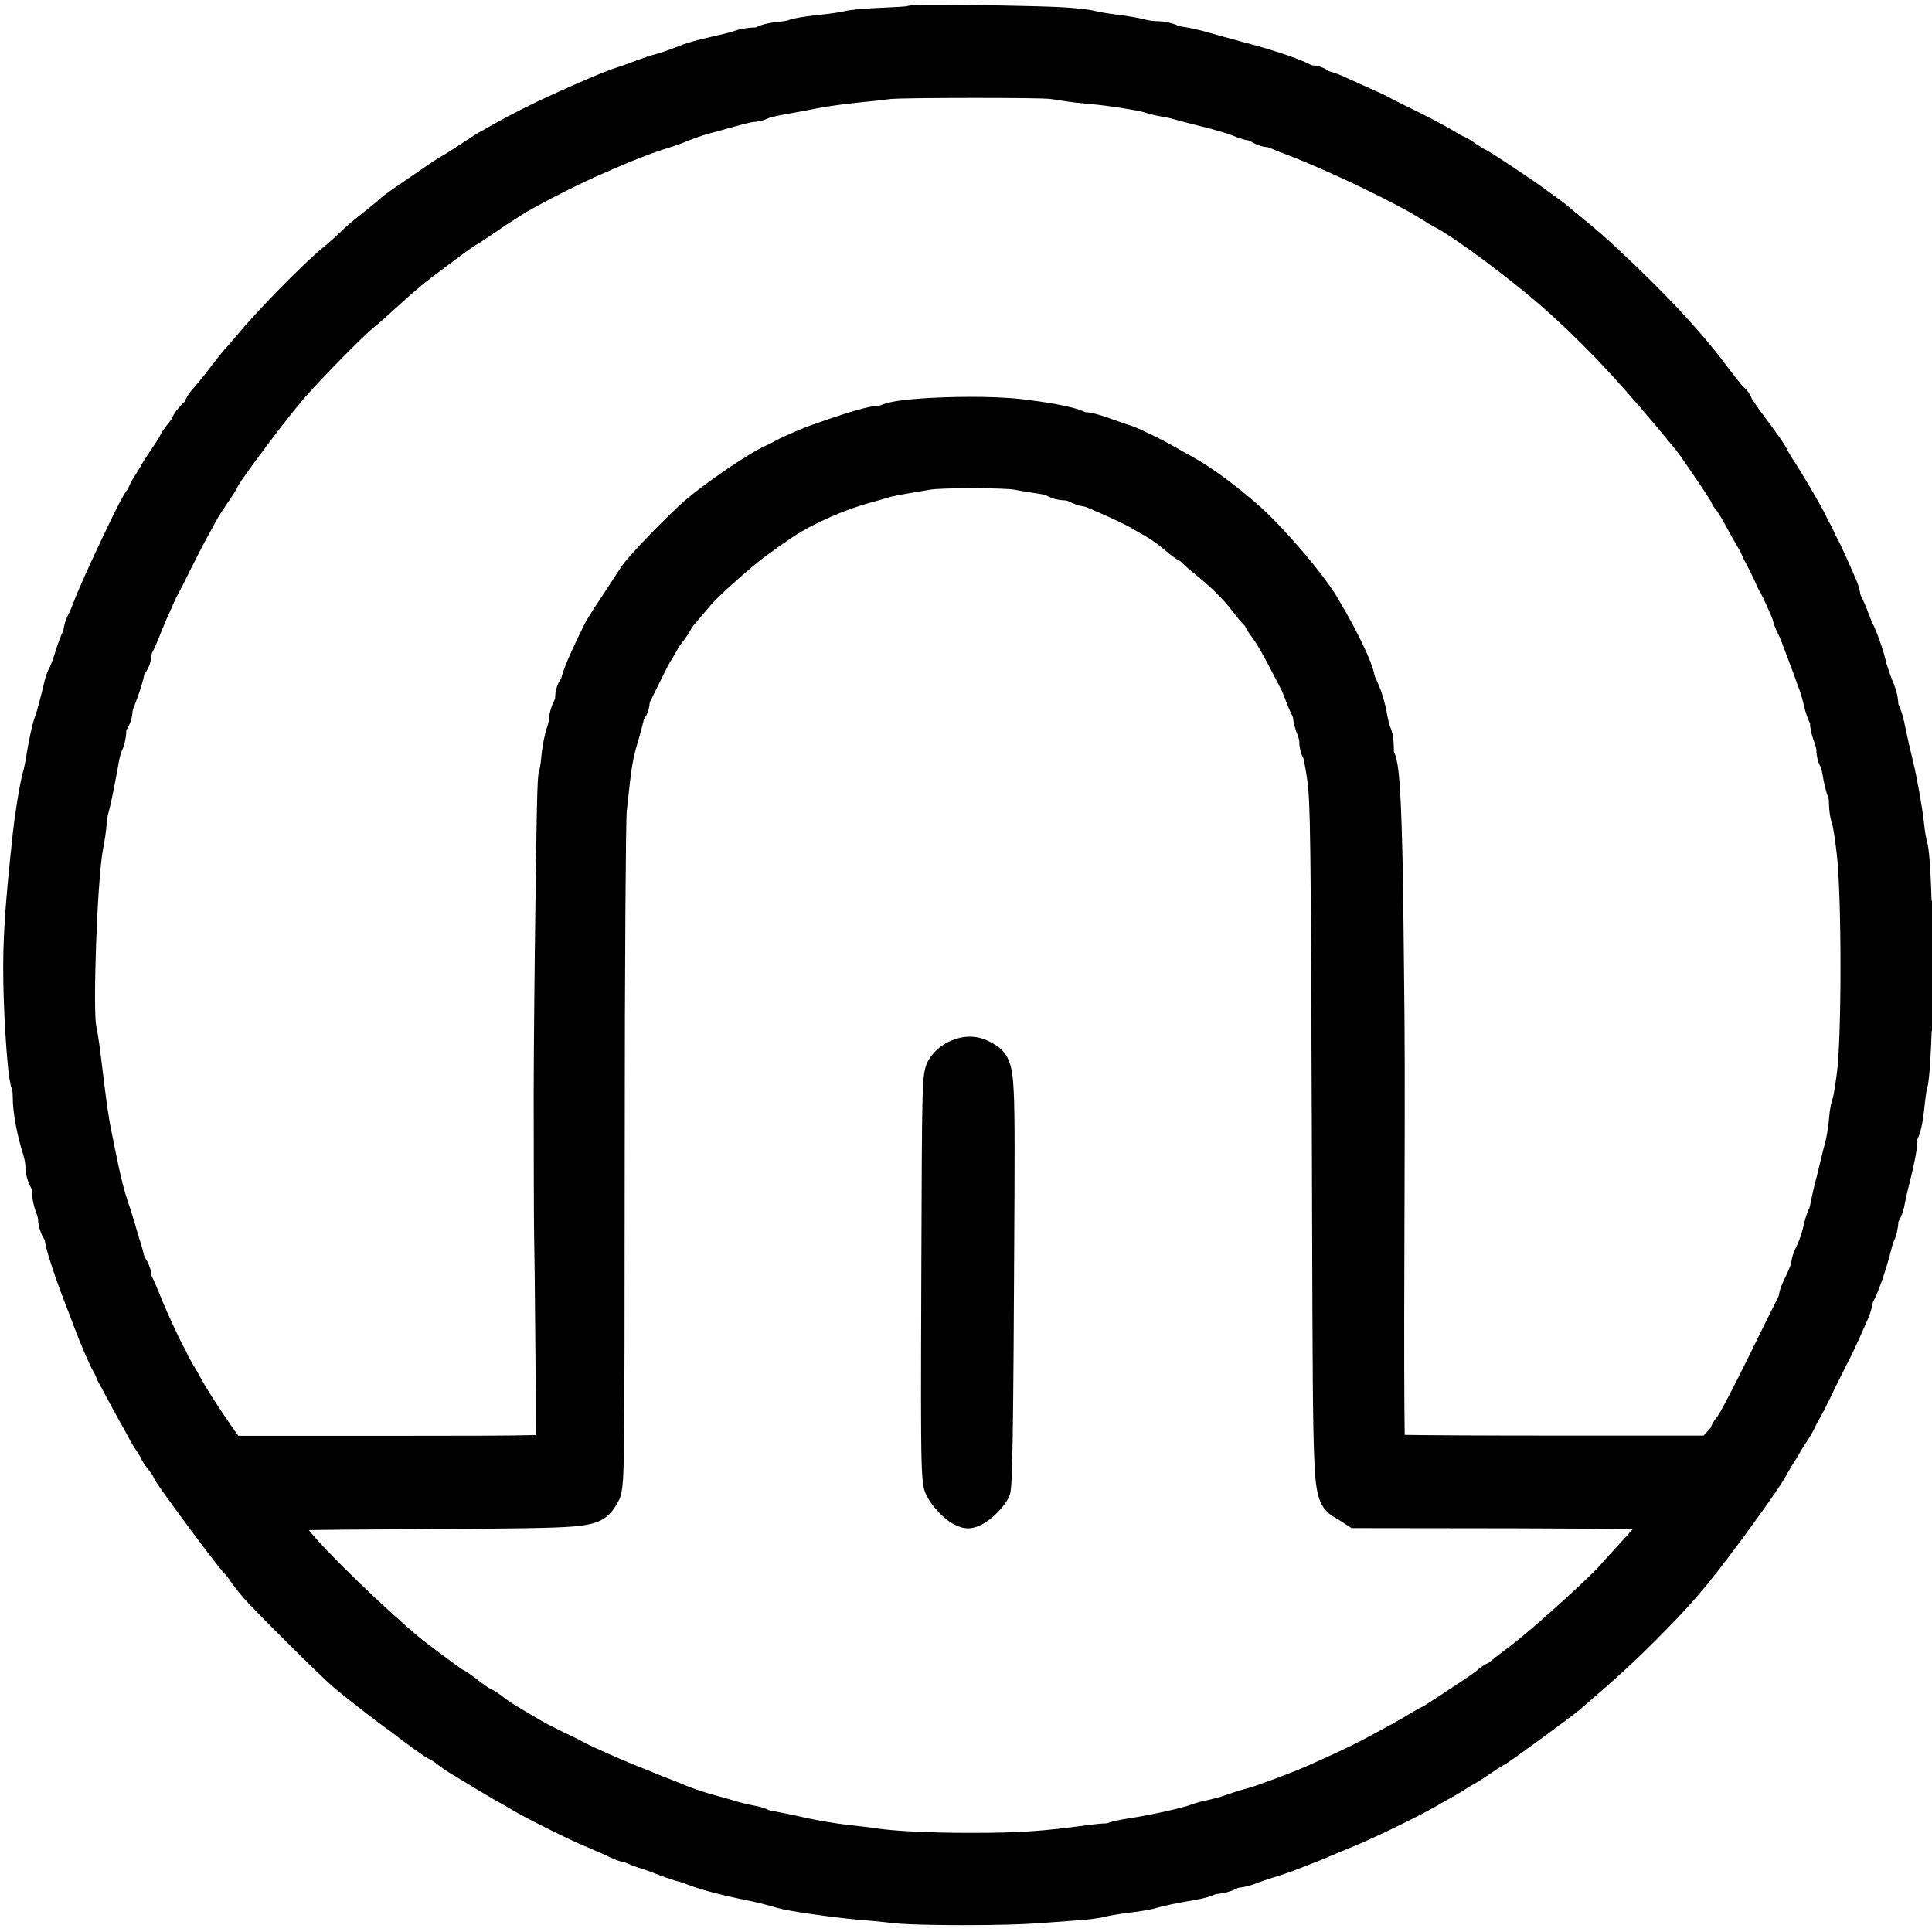
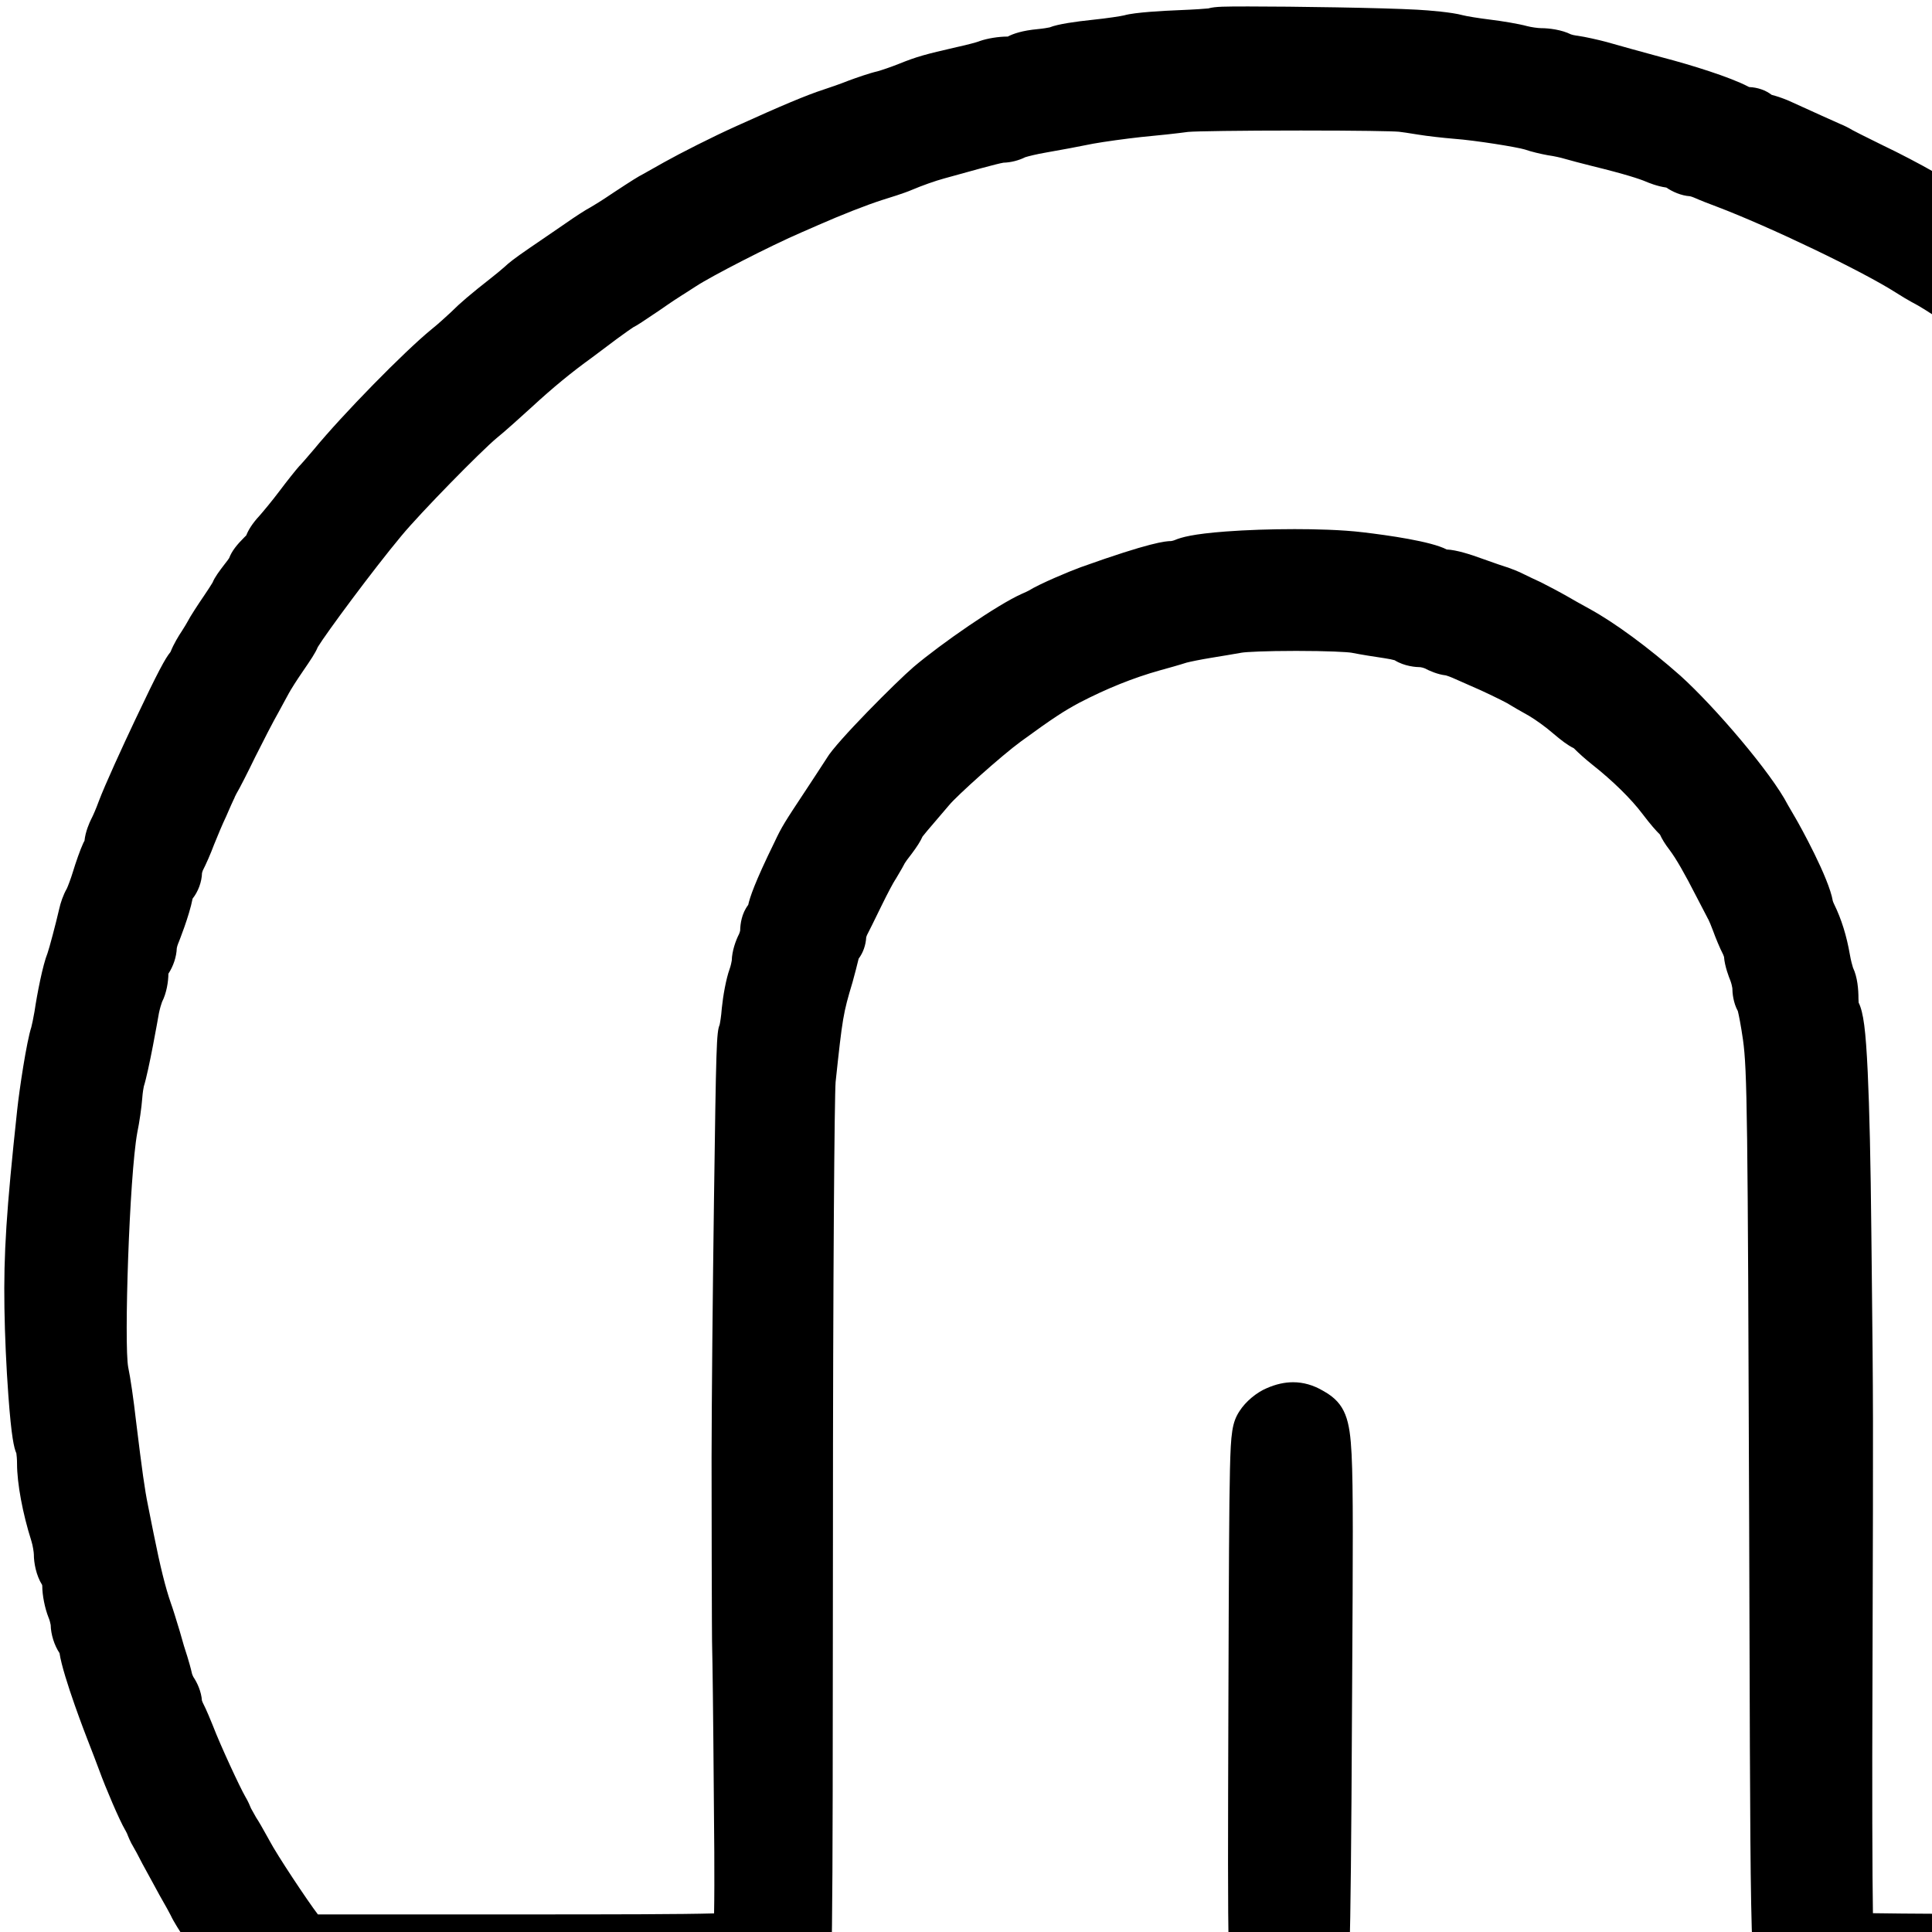
- <svg xmlns="http://www.w3.org/2000/svg" xml:space="preserve" width="1200" height="1200">
+ <svg xmlns="http://www.w3.org/2000/svg" xml:space="preserve" width="1200" height="1200" viewBox="0 0 900 900">
  <path d="M598.415 1195.762c-7.453 0-32.618-.09-43.556-1.252l-.217-.025c-6.486-.794-17.269-1.806-23.54-2.288l-.254-.021c-13.621-1.304-40.157-4.894-47.507-6.994l-.101-.03c-6.773-1.991-14.912-4.017-20.253-5.04-15.71-3.113-28.996-6.718-37.557-10.181-2.056-.727-4.261-1.412-5.442-1.69l-.475-.112-.466-.146c-2.601-.812-7.97-2.621-12.106-4.275-3.784-1.514-7.556-2.813-8.332-3.034-2.031-.554-5.695-1.825-8.723-3.172l-.267-.121a17.377 17.377 0 0 0-1.729-.694c-2.631-.385-5.652-1.425-9.014-3.106l-.318-.164c-1.345-.711-7.479-3.358-11.538-5.109l-1.396-.604c-11.813-4.779-39.508-18.68-48.147-23.891l-.243-.149c-2.186-1.382-4.73-2.809-5.335-3.113l.002-.004c-4.296-2.199-27.032-15.903-32.863-19.532-3.165-1.82-7.595-5.292-8.679-6.152a38.802 38.802 0 0 0-2.431-1.668c-2.764-1.132-5.832-3.329-11.035-7.054-3.823-2.736-8.986-6.546-12.095-9.088-.473-.37-2.678-2.03-4.885-3.54l-.203-.142c-6.047-4.3-24.384-18.528-32.296-25.185-7.885-6.518-49.417-47.957-56.4-55.976-2.812-3.255-6.304-7.75-7.989-10.276l-.221-.342c-.724-1.16-2.271-3.079-3.029-3.838-3.271-3.271-16.232-20.607-23.667-30.651-5.198-7.023-9.996-13.6-13.507-18.52-4.435-6.212-6.684-9.362-7.72-12.138a49.756 49.756 0 0 0-1.766-2.462c-2.99-3.702-4.934-6.443-5.958-9.165a95.318 95.318 0 0 0-1.973-3.051c-.975-1.463-4.264-6.472-5.643-9.503-.374-.789-2.385-4.485-5.146-9.278l-.155-.277-2.54-4.67c-1.896-3.49-3.927-7.23-5.243-9.6l-.145-.26-.133-.267c-1.677-3.354-3.525-6.686-3.944-7.37-1.501-2.401-2.698-5.472-3.029-6.355a17.5 17.5 0 0 0-.753-1.472l-.109-.175-.099-.17c-2.657-4.554-9.019-19.456-12.01-27.685-.994-2.731-3.585-9.471-5.632-14.715-.097-.245-11.224-28.788-12.876-39.884-2.443-3.675-4.022-8.692-4.117-13.123-.109-.72-.515-2.303-.888-3.19l-.095-.23c-1.73-4.326-2.939-10.393-2.939-14.752a3.522 3.522 0 0 0-.064-.46c-2.827-4.529-3.853-10.348-3.853-14.163-.005-.95-.467-4.182-1.176-6.396-4.048-12.723-6.658-26.808-6.658-35.906 0-2.076-.173-3.911-.314-4.861-1.076-2.445-2.286-7.29-3.729-26.904-.96-13.051-1.645-28.286-1.831-40.753-.393-25.445.887-45.311 5.957-92.416.944-8.873 4.323-31.719 6.635-38.645h-.003l-.066.208c.225-.781.928-3.948 1.486-7.271 1.198-8.116 3.845-21.762 6.067-27.189.781-2.177 3.747-13.282 5.458-20.683.584-2.67 1.803-6.419 3.564-9.466.517-1.138 1.833-4.542 2.829-7.831 1.263-4.167 3.354-10.202 4.744-13.18l.24-.515.282-.494c.027-.051.068-.146.109-.25.432-4.26 2.317-8.435 3.186-10.173l.167-.323c.569-1.066 2.153-4.69 3.244-7.721l.074-.2c2.864-7.587 10.912-25.143 16.933-37.871 10.62-22.452 14.113-28.838 16.395-31.529.055-.106.114-.222.174-.345 1.378-3.479 3.762-7.385 5.112-9.376 1.306-2.025 2.449-3.969 2.704-4.459 1.183-2.365 5.21-8.48 7.466-11.77 2.017-2.942 3.528-5.334 4.208-6.478 1.062-2.581 2.971-5.087 5.724-8.7l.25-.319a32.716 32.716 0 0 0 1.753-2.376c1.239-3.335 3.708-6.326 7.041-9.658l.147-.148.152-.143c.235-.221.447-.44.626-.635.938-2.392 2.736-5.456 6.181-9.164 1.932-2.202 6.094-7.22 9.245-11.421 3.531-4.707 7.619-9.818 9.08-11.461l.266-.299.282-.283c.5-.507 2.646-2.916 6.485-7.452 13.381-16.259 41.983-45.467 54.726-55.881l.11-.089c2.57-2.056 6.337-5.432 8.82-7.764 4.6-4.584 8.991-8.32 19.339-16.46a146.034 146.034 0 0 0 5.992-4.968c1.396-1.383 4.255-3.701 11.455-8.627 3.627-2.451 8.687-5.928 12.915-8.833l3.966-2.723c3.823-2.695 9.241-6.244 11.6-7.46 1.02-.565 5.548-3.332 10.307-6.582l.192-.128c8.918-5.873 11.853-7.674 13.665-8.576a639.56 639.56 0 0 0 9.882-5.563l.149-.085c7.536-4.215 22.571-11.86 33.72-16.863 21.171-9.599 32.544-14.363 40.519-16.973l.107-.034c2.478-.789 7.841-2.653 11.467-4.104l.373-.143c3.352-1.229 9.408-3.369 13.204-4.233 1.974-.546 6.572-2.116 9.925-3.458 8.539-3.446 12.182-4.414 26.956-7.813l.178-.04c4.973-1.075 9.169-2.253 10.122-2.61l.24-.097.198-.069c3.469-1.238 8.801-2.103 12.966-2.103l.11-.002c2.581-1.354 6.829-2.802 13.887-3.463 2.552-.239 4.683-.604 5.623-.813 3.813-1.574 12.693-2.758 19.55-3.48 7.582-.784 13.712-1.767 15.149-2.117l.044-.013c4.879-1.435 18.916-2.138 24.725-2.374 8.836-.363 12.816-.683 14.445-.848 3.159-.914 7.977-.914 18.709-.914 20.599 0 62.466.603 78.627 1.512 5.449.297 16.058 1.171 21.117 2.551 1.615.44 7.252 1.389 13.066 2.098 5.248.64 12.977 1.907 16.962 2.993 1.85.505 5.218.954 6.577.954 3.722 0 9.58.755 13.838 2.886l.007.004c.55.194 1.745.494 2.536.573l.285.029.285.041c3.632.519 9.722 1.9 13.607 2.937l.297.083c6.154 1.791 15.497 4.335 22.319 6.193l2.852.777c14.09 3.669 31.981 9.298 40.272 13.624l.231.121.124.071c.075.032.181.069.283.103 3.986.179 7.603 1.458 10.412 3.613 2.664.695 6.692 2.058 9.779 3.569 8.853 4.045 19.984 9.06 22.164 10.01 1.798.712 4.093 1.861 5.795 2.905.955.529 5.319 2.756 13.878 6.959 7.778 3.681 18.227 9.2 23.477 12.219l.218.129c4.07 2.44 6.797 3.966 7.898 4.551 2.175.844 4.877 2.436 9.021 5.357 1.157.74 3.035 1.94 4.097 2.581 3.024 1.347 7.784 4.504 18.906 11.882 7.461 4.948 16.765 11.203 19.111 13.145.408.325 2.613 1.954 5.359 3.875 2.729 1.911 6.655 4.803 8.826 6.642l.211.176.2.185c1.422 1.304 5.767 4.821 7.193 5.977 12.206 9.951 16.84 14.019 27.579 24.214 26.988 25.377 47.951 47.987 62.259 67.154 5.654 7.498 9.659 12.501 11.176 14.247 2.624 2.044 4.604 4.796 5.672 7.813 1.145 1.792 3.906 5.816 7.654 10.783l.09.12c9.919 13.443 12.508 17.021 15.115 22.332.814 1.474 1.938 3.366 2.634 4.341l.13.182.122.186c4.971 7.454 16.021 26.335 19.208 32.564l.154.314c1.516 3.155 2.99 5.953 3.355 6.568 1.463 2.338 2.664 5.413 2.996 6.297.119.287.555 1.151.752 1.475 2.7 4.335 10.115 21.502 11.843 25.525.978 2.089 2.842 6.495 3.314 10.592.104.295.262.703.441 1.077 1.522 2.912 3.558 7.853 4.733 11.117.955 2.656 2.148 5.415 2.523 6.161l.101.182.132.264c2.402 4.802 6.105 15.199 7.479 20.99.924 4.009 2.754 9.473 5.315 15.887 1.421 3.302 2.818 8.333 2.884 12.554.008.04.02.084.028.126l.096.191c1.59 3.183 3.041 8.21 3.676 11.612a671.599 671.599 0 0 0 5.597 24.788c2.159 8.772 5.697 28.453 6.854 39.748.346 3.449 1.111 7.314 1.444 8.523.669 2.119 2.063 7.37 2.95 37.074 1.137 1.479 2.031 3.208 2.624 5.136.622 2.026.963 4.291 1.173 7.816.31 5.157.367 13.719.367 27.716 0 13.995-.058 22.558-.367 27.714-.21 3.526-.551 5.791-1.173 7.817a16.228 16.228 0 0 1-2.553 5.042c-.343 9.65-1.193 29.364-2.594 34.422h.002c-.553 1.897-.982 3.915-2.271 15.905-.356 3.384-1.427 11.485-3.879 16.478-.105.48-.22 1.299-.22 1.902 0 6.215-3.428 19.863-3.819 21.399-1.938 7.614-3.541 14.79-3.793 16.386-.537 3.408-2.016 8.322-4.146 11.899-.096 3.745-1.067 8.133-2.528 11.35l-.323.708-.13.218c-.293.753-.862 2.529-1.239 4.273l-.004-.001c-.729 3.156-6.178 23.615-11.59 33.272-.549 4.263-2.408 8.863-3.045 10.349a310.09 310.09 0 0 1-1.941 4.387c-.729 1.618-1.48 3.293-1.899 4.311l-.09.213c-2.207 5.109-6.811 14.997-8.838 18.64l-7.613 15.228c-6.161 12.959-7.786 15.837-10.474 20.598l-.445.789-.096.158c-.182.303-.782 1.441-1.756 3.582-1.161 2.551-3.649 6.581-5.472 9.244-1.41 2.06-2.817 4.387-3.145 5.005-.964 1.929-3.119 5.382-4.232 7.105l-.214.321c-.899 1.307-2.205 3.545-3.123 5.225-2.52 4.805-8.391 14.319-30.979 44.788-20.176 27.166-28.868 37.301-51.687 60.254-14.029 14.029-23.576 22.761-46.468 42.497l-.151.129c-3.427 2.87-15.746 12.009-25.253 18.963-5.56 4.068-10.695 7.78-14.459 10.454-4.37 3.105-6.96 4.946-9.209 5.968-1.012.612-3.267 2.052-6.569 4.318-3.294 2.257-9.408 6.283-11.809 7.483-.455.238-2.398 1.381-4.42 2.684-2.844 1.937-6.485 3.952-7.553 4.533a396.603 396.603 0 0 0-6.724 3.789c-10.579 6.481-38.115 19.915-52.594 26.045l-.114.049c-10.625 4.385-16.791 6.975-18.324 7.696l-.343.155c-1.78.778-4.833 2.01-9.899 3.993l-.186.07a609.037 609.037 0 0 0-10.163 3.938l-.214.084c-3.07 1.168-8.817 3.087-13.082 4.366-3.523 1.058-8.147 2.678-10.23 3.475-3.009 1.287-7.325 2.542-11.049 2.801a5.933 5.933 0 0 0-.765.257c-4.225 2.38-9.649 3.471-13.032 3.681l-.397.025c-2.248 1.102-5.964 2.403-12.363 3.567l-.199.034c-12.286 2.048-21.101 4.006-24.385 5.039-3.612 1.129-11.668 2.389-17.511 3.017-6.006.789-11.822 1.806-13.501 2.214-5.026 1.452-14.239 2.212-17.014 2.415l-5.329.384c-5.653.406-13.394.962-19.395 1.437-9.721.763-27.328 1.218-47.1 1.218zm-54.231-60.138c11.593 1.74 33.963 2.82 58.473 2.82 30.115 0 44.463-.949 73.1-4.837 3.548-.483 8.449-1.062 11.607-1.062h.015c3.94-1.433 9.758-2.513 12.912-2.966 15.97-2.42 35.34-6.978 39.542-8.676l.262-.106.266-.095c2.318-.827 6.671-2.05 10.326-2.738 5.185-1.183 7.126-1.788 7.824-2.046l.293-.104c9.207-3.157 13.049-4.355 17.752-5.534 3.203-.877 26.318-9.369 33.947-12.802l.092-.04c16.272-7.18 26.258-11.836 34.438-16.06 14.391-7.603 26.655-14.396 31.257-17.314l.125-.077c3.219-1.993 5.512-3.261 7.445-4.027.656-.394 1.93-1.188 3.919-2.514l.336-.218c2.2-1.376 7.008-4.557 11.659-7.633l4.944-3.266c5.768-3.683 11.297-7.666 12.62-8.726 2.514-2.27 5.01-3.91 7.471-4.914 4.022-3.446 13.836-10.782 14.916-11.589 12.342-9.459 46.975-40.744 54.007-48.779 1.427-1.684 4.169-4.686 8.482-9.394 2.291-2.502 4.789-5.228 7.172-7.859l.084-.092c1.7-1.845 3.265-3.586 4.697-5.219-15.4-.232-39.111-.427-73.121-.502l-101.563-.136-8.228-5.336c-.224-.148-.561-.32-.915-.503-11.475-5.919-13.009-15.027-13.973-35.947-1.004-21.816-1.132-64.109-1.389-148.369-.046-15.215-.096-31.807-.154-49.899-.643-189.584-.911-210.583-2.873-224.683-1.008-6.955-1.924-11.467-2.389-13.354-2.19-4.015-2.548-8.488-2.572-10.742-.086-.711-.495-2.406-.949-3.569-.575-1.39-2.608-6.555-2.926-10.972a7.928 7.928 0 0 0-.387-1.043c-1.521-2.913-3.548-7.838-4.72-11.096-.834-2.316-1.867-4.659-2.263-5.438l-.205-.326-.292-.585c-.222-.445-.804-1.552-1.564-3.007-.979-1.872-2.236-4.273-3.452-6.636-5.543-10.848-9.372-17.506-12.424-21.596-2.227-2.876-3.636-5.27-4.529-7.239-1.822-1.776-4.41-4.69-8.161-9.638-5.311-7.044-13.841-15.412-23.423-22.982-3.008-2.381-6.456-5.46-8.557-7.614-2.784-1.322-5.761-3.606-9.819-7.039l-.2-.174c-2.758-2.427-7.8-6.081-10.883-7.891-3.829-2.104-8.144-4.621-10.161-5.879-2.806-1.542-11.653-5.835-16.582-7.898l-.202-.087c-.79-.346-1.855-.819-3.024-1.34-1.894-.842-4.077-1.815-5.757-2.535a28.773 28.773 0 0 0-2.95-1.077c-3.864-.423-7.718-2.154-9.961-3.326-.401-.169-1.383-.431-1.886-.496-2.056-.022-7.455-.378-12.036-3.242-.946-.26-2.633-.647-4.697-.942-4.458-.637-11.28-1.738-14.982-2.479l-.287-.06c-2.09-.362-11.418-.865-25.886-.865-14.283 0-23.468.486-25.428.831-3.071.558-9.543 1.635-14.278 2.404-4.725.766-9.581 1.769-11.33 2.22-3.198 1.039-9.26 2.737-12.456 3.609-12.387 3.474-24.698 8.416-37.542 15.083-7.252 3.917-11.995 6.948-27.191 18.023-8.92 6.5-29.887 25.305-33.499 29.721l-.202.241a4414 4414 0 0 0-9.886 11.577 61.323 61.323 0 0 0-2.268 2.788c-.973 2.229-2.606 4.755-5.174 8.18l-.129.171-.134.168c-1.36 1.699-2.424 3.226-2.847 3.894l-.164.329c-.604 1.208-1.558 2.831-3.064 5.379l-1.023 1.735-.274.398c-.695 1.038-3.275 5.78-6.287 11.953-3.806 7.804-5.797 11.825-6.76 13.655a8.1 8.1 0 0 0-.367.989c-.203 3.737-1.463 7.259-3.543 10.043l-.057.249c-.545 2.318-1.753 7.033-2.754 10.609l-.071.246c-4.314 14.379-4.613 16.131-7.842 46.361-.506 6.37-1.241 86.249-1.241 214.352v.321c-.065 101.044-.098 151.763-.442 178.116-.349 26.741-.859 31.224-4.192 36.892l-.432.732c-5.365 9.16-11.566 12.34-26.543 13.609-12.991 1.102-37.019 1.277-84.889 1.626l-8.219.061-17.636.103c-23.156.133-41.315.236-53.83.508 10.192 12.907 45.385 47.119 68.56 66.575 4.705 3.92 22.26 16.915 26.592 19.873 2.624 1.255 5.82 3.508 10.766 7.372 2.374 1.854 4.53 3.373 5.649 4.113 2.107.881 4.77 2.425 8.368 5.125l.17.127.166.133c2.198 1.757 5.066 3.698 6.11 4.362 1.13.72 5.709 3.476 11.136 6.702 8.377 5.026 13.274 7.689 25.857 13.61l.096.046c2.109 1.013 6.445 3.163 8.707 4.502 3.436 1.817 23.044 10.566 32.17 14.166 1.137.454 2.34.927 3.541 1.399 2.551 1.002 4.964 1.95 6.59 2.655l1.223.507c2.174.903 5.458 2.269 7.842 3.126l.228.081.225.091c1.072.429 2.275.901 3.477 1.374 2.591 1.018 5.04 1.979 6.666 2.688 4.551 1.947 10.236 3.846 18.411 6.148 6.671 1.779 11.177 3.065 14.121 4.033 3.438.971 7.57 1.918 9.208 2.178 3.978.627 7.25 1.603 9.77 2.91.581.165 1.647.431 2.946.667 2.986.543 9.02 1.749 13.449 2.689l.228.05c12.599 2.898 23.197 4.749 34.363 6.004 5.531.59 12.73 1.402 15.718 1.927zM242.825 891.811c43.098 0 75.012-.041 89.819-.48.303-14.718.008-42.812-.122-55.127-.27-37.377-.638-64.703-.753-67.521-.211-3.252-.292-77.039-.292-89.69.061-27.806.503-74.999 1.127-120.258.989-71.667 1.167-77.904 2.623-81.317.268-1.212.74-4.112.988-7.436l.03-.34c.563-5.634 1.991-13.697 3.629-18.205.507-1.395.908-3.243 1.008-3.974.108-4.483 1.86-9.383 3.423-12.407.166-.364.402-1.126.492-1.577.054-3.08.696-7.954 3.748-11.942.753-3.42 2.948-10.27 12.223-29.191 3.503-7.439 4.615-9.121 14.873-24.638l.15-.227c1.47-2.247 2.949-4.494 4.286-6.525 2.101-3.192 4.476-6.802 5.021-7.7l.08-.137c4.363-7.48 32.556-35.694 40.392-42.41 12.795-10.857 39.104-29.065 50.503-34.114l.278-.12c1.145-.477 2.428-1.097 2.883-1.351 4.967-3.126 19.1-9.042 24.232-10.898 32.605-11.676 39.552-12.156 42.092-12.176.456-.068 1.269-.278 1.605-.421l.176-.076c2.941-1.236 8.284-2.804 23.617-3.957 9.516-.716 20.912-1.11 32.09-1.11 9.023 0 21.894.258 31.955 1.487 11.416 1.348 31.674 4.185 38.928 8.003 4.449.161 11.266 2.351 16.314 4.208 6.146 2.206 10.572 3.713 11.623 4.013l.426.122.417.149c1.102.394 4.818 1.758 7.557 3.208a277.74 277.74 0 0 0 7.084 3.357l.231.105.226.113c3.206 1.602 8.646 4.469 12.422 6.626l.186.108c2.358 1.397 5.485 3.123 7.768 4.383.935.516 1.744.963 2.349 1.303 11.674 6.394 27.458 18.01 42.248 31.093l.1.091c15.799 14.256 42.354 45.255 49.937 60.037.645 1.163 2.038 3.531 3.067 5.281l.419.711h-.003c2.274 3.839 15.679 28.119 17.488 38.792.084.279.313.917.583 1.457l.056.109c3.4 6.958 5.799 14.657 7.331 23.539.425 2.466 1.111 5.037 1.435 6.001 2.086 4.379 2.549 10.116 2.549 14.345 0 .737.037 1.397.083 1.913 2.255 4.639 3.301 12.684 4.229 32.334.809 17.13 1.363 41.672 1.694 75.029l.17 15.637c.722 66.06.722 66.06.387 180.541l-.032 11.595c-.213 50.786-.071 92.718.21 109.061 12.833.234 47.71.441 95.754.441h89.918l1.521-1.666.119-.123a45.993 45.993 0 0 0 2.756-3.127c1.109-3.104 2.959-5.604 4.299-7.142 1.115-1.613 5.902-9.571 24.729-48.024l.794-1.604c6.516-13.175 10.64-21.507 11.849-23.809.254-.52.468-1.031.605-1.393.528-3.919 2.292-7.798 3.124-9.462 2.692-5.384 4.191-9.375 4.62-10.826.323-3.767 1.838-7.7 3.334-10.438 1.742-3.569 3.66-9.313 4.598-13.798.445-2.12 1.679-6.723 3.307-9.846.195-.599.539-1.875.784-3.274l.02-.109c.581-3.19 1.784-8.287 2.639-11.844l.06-.246.066-.245c.806-2.877 2.179-8.455 3.116-12.478.751-3.219 2.315-9.717 3.414-13.638.527-1.887 1.483-7.481 2.027-12.568.629-8.015 1.648-12.075 2.572-14.366.434-1.926 1.381-7.174 2.317-14.357l.029-.199c3.058-21.039 3.104-108.796.07-136.086-1.122-9.984-2.309-16.864-2.766-18.713-1.482-3.98-2.147-9.681-2.147-13.614a16.3 16.3 0 0 0-.306-3.032c-1.46-3.342-2.903-9.574-3.565-13.955-.423-2.373-.811-3.98-1.046-4.844-2.496-4.161-2.892-8.975-2.917-11.342-.086-.712-.495-2.409-.948-3.57-1.339-3.227-2.867-8.33-2.965-12.577l-.021-.094-.104-.206c-1.373-2.745-2.901-7.265-3.634-10.749-.383-1.818-1.375-5.392-2.069-7.613-4.036-11.341-4.581-12.785-8.64-23.509l-2.353-6.227c-1.092-3.032-2.677-6.657-3.247-7.725l-.164-.321c-1.819-3.636-2.626-6.306-2.986-8.155-1.304-3.47-6.227-14.316-7.514-16.493-1.06-1.692-2.295-4.155-3.03-6.04-1.002-2.398-5.063-10.628-6.087-12.414-1.157-1.908-2.117-4.161-2.614-5.413l-.006-.014c-.505-1.021-1.44-2.923-2.196-4.129l-.188-.311c-1.603-2.723-4.997-8.628-7.593-13.558-2.13-3.95-4.414-7.613-5.322-8.971-1.461-1.624-2.947-3.704-3.896-6.158-3.225-5.359-18.617-28.078-21.926-32.109-31.57-38.501-51.646-60.267-76.726-83.181-22.222-20.358-60.63-48.749-73.09-55.09l-.347-.183c-1.685-.919-4.854-2.788-7.409-4.441-15.742-10.039-58.661-30.629-83.496-40.046-2.915-1.063-7.491-2.852-10.326-4.11a13.796 13.796 0 0 0-1.958-.68c-4.215-.266-8.319-2.161-11.085-4.055-4.302-.568-8.636-2.384-9.559-2.787-2.801-1.192-9.404-3.411-24.975-7.229-4.52-1.13-10.396-2.66-13.003-3.427l-.223-.066c-1.188-.371-4.608-1.148-6.902-1.461l-.302-.041-.301-.054c-3.105-.565-7.743-1.636-10.61-2.655-3.6-1.116-22.932-4.25-32.993-4.995l-.125-.01c-4.825-.402-12.347-1.228-16.782-1.967-4.057-.676-7.91-1.225-8.782-1.307-3.035-.272-18.64-.567-45.684-.567-28.775 0-49.226.327-52.516.644-4.713.651-14.31 1.7-21.922 2.394-7.304.799-17.217 2.173-22.278 3.086-6.242 1.274-15.99 3.104-21.831 4.099-4.567.777-8.438 1.77-9.824 2.197-3.039 1.53-6.775 2.48-10.156 2.562-2.772.43-15.134 3.854-27.593 7.334l-.111.031c-4.046 1.094-10.268 3.3-15.147 5.371-3.318 1.435-10.602 3.711-13.705 4.66-7.455 2.402-18.631 6.788-29.929 11.745l-.104.045c-.656.281-1.492.653-2.39 1.052-1.574.699-3.354 1.49-4.875 2.118-14.984 6.451-42.571 20.705-49.33 25.174l-2.173 1.392c-1.269.81-2.538 1.617-3.266 2.104l-.462.308-.42.233c-.925.551-5.507 3.543-10.614 7.118l-.349.238c-7.372 4.977-10.153 6.829-12.045 7.777-1.063.699-3.794 2.593-7.509 5.322-4.379 3.318-9.558 7.201-11.578 8.683l-.086.063c-9.653 6.965-18.321 14.094-28.104 23.115-4.463 4.083-12.794 11.595-16.314 14.4-7.367 6.148-35.43 34.719-44.426 45.613-13.171 15.807-35.004 45.317-38.901 51.743-1.05 2.624-3.162 5.769-7.106 11.521-2.91 4.245-5.151 7.842-5.652 8.722l-.21.421-.345.551c-.292.491-1.548 2.817-2.557 4.687-.749 1.388-1.569 2.906-2.388 4.408l-.153.274c-2.252 3.913-7.042 13.226-10.807 20.752-3.085 6.387-7.378 14.862-8.642 16.885-.193.316-.63 1.182-.775 1.537l-.253.675-.294.572c-.306.617-1.802 3.918-3.446 7.753l-.119.277-.13.271c-1.432 2.973-3.8 8.613-5.428 12.677-1.61 4.355-3.92 9.531-5.262 12.104a7.546 7.546 0 0 0-.366 1.166c-.134 4.239-1.773 8.619-4.389 11.951-1.578 8.199-6.499 20.376-6.558 20.52l-.148.345c-.268.604-.556 1.647-.657 2.187-.13 3.972-1.601 8.417-3.894 11.889l-.014.081c-.021 3.542-.815 8.902-2.964 13.093-.316.822-1.004 3.064-1.449 5.234-.466 2.675-4.683 26.667-7.036 34.123-.165.676-.553 3.004-.728 5.446-.324 4.382-1.334 11.364-2.313 16.04-3.71 20.274-6.239 99.051-4.218 109.396.954 4.367 2.558 15.396 3.602 24.765 2.883 23.59 4.129 32.406 5.552 39.279l.055.282c.423 2.285 1.17 5.953 1.829 9.19.32 1.572.625 3.068.876 4.326 2.997 14.983 5.45 24.862 7.948 32.007.957 2.616 2.341 7.143 4.047 12.771l.141.467.051.186c1.187 4.35 2.626 9.094 3.227 10.796l.083.236.075.237c.602 1.929 1.687 5.686 2.249 8.263.113.357.417 1.053.627 1.441 1.839 2.734 3.666 6.786 3.971 10.948.086.271.225.65.38.977 1.678 3.213 4.003 8.947 4.689 10.662l.071.182c3.447 8.986 12.42 28.385 15.159 33.127 1.121 1.847 2.057 4.021 2.568 5.295.469.884 1.394 2.563 2.367 4.231 1.372 2.067 2.992 4.949 5.084 8.713l1.102 1.977.087.165c3.451 6.578 17.669 27.975 22.509 34.31h94.739z" />
  <path d="M601.353 949.258c-11.708 0-22.763-14.339-25.388-19.47-4.14-8.061-4.14-8.124-3.728-136.336.204-63.038.333-92.381.722-108.812.402-16.955.981-22.075 4.516-27.384 2.802-4.349 7.816-8.559 12.61-10.584 4.288-1.867 8.312-2.774 12.302-2.774 4.751 0 9.419 1.33 13.879 3.953.155.09.345.195.526.299 10.067 5.666 12.029 13.299 12.837 29.366.784 15.617.612 45.332.268 104.532l-.08 14.006c-.601 126.894-1.524 129.402-2.804 132.876l-.105.273c-2.408 6.126-14.558 20.055-25.555 20.055z" />
</svg>
